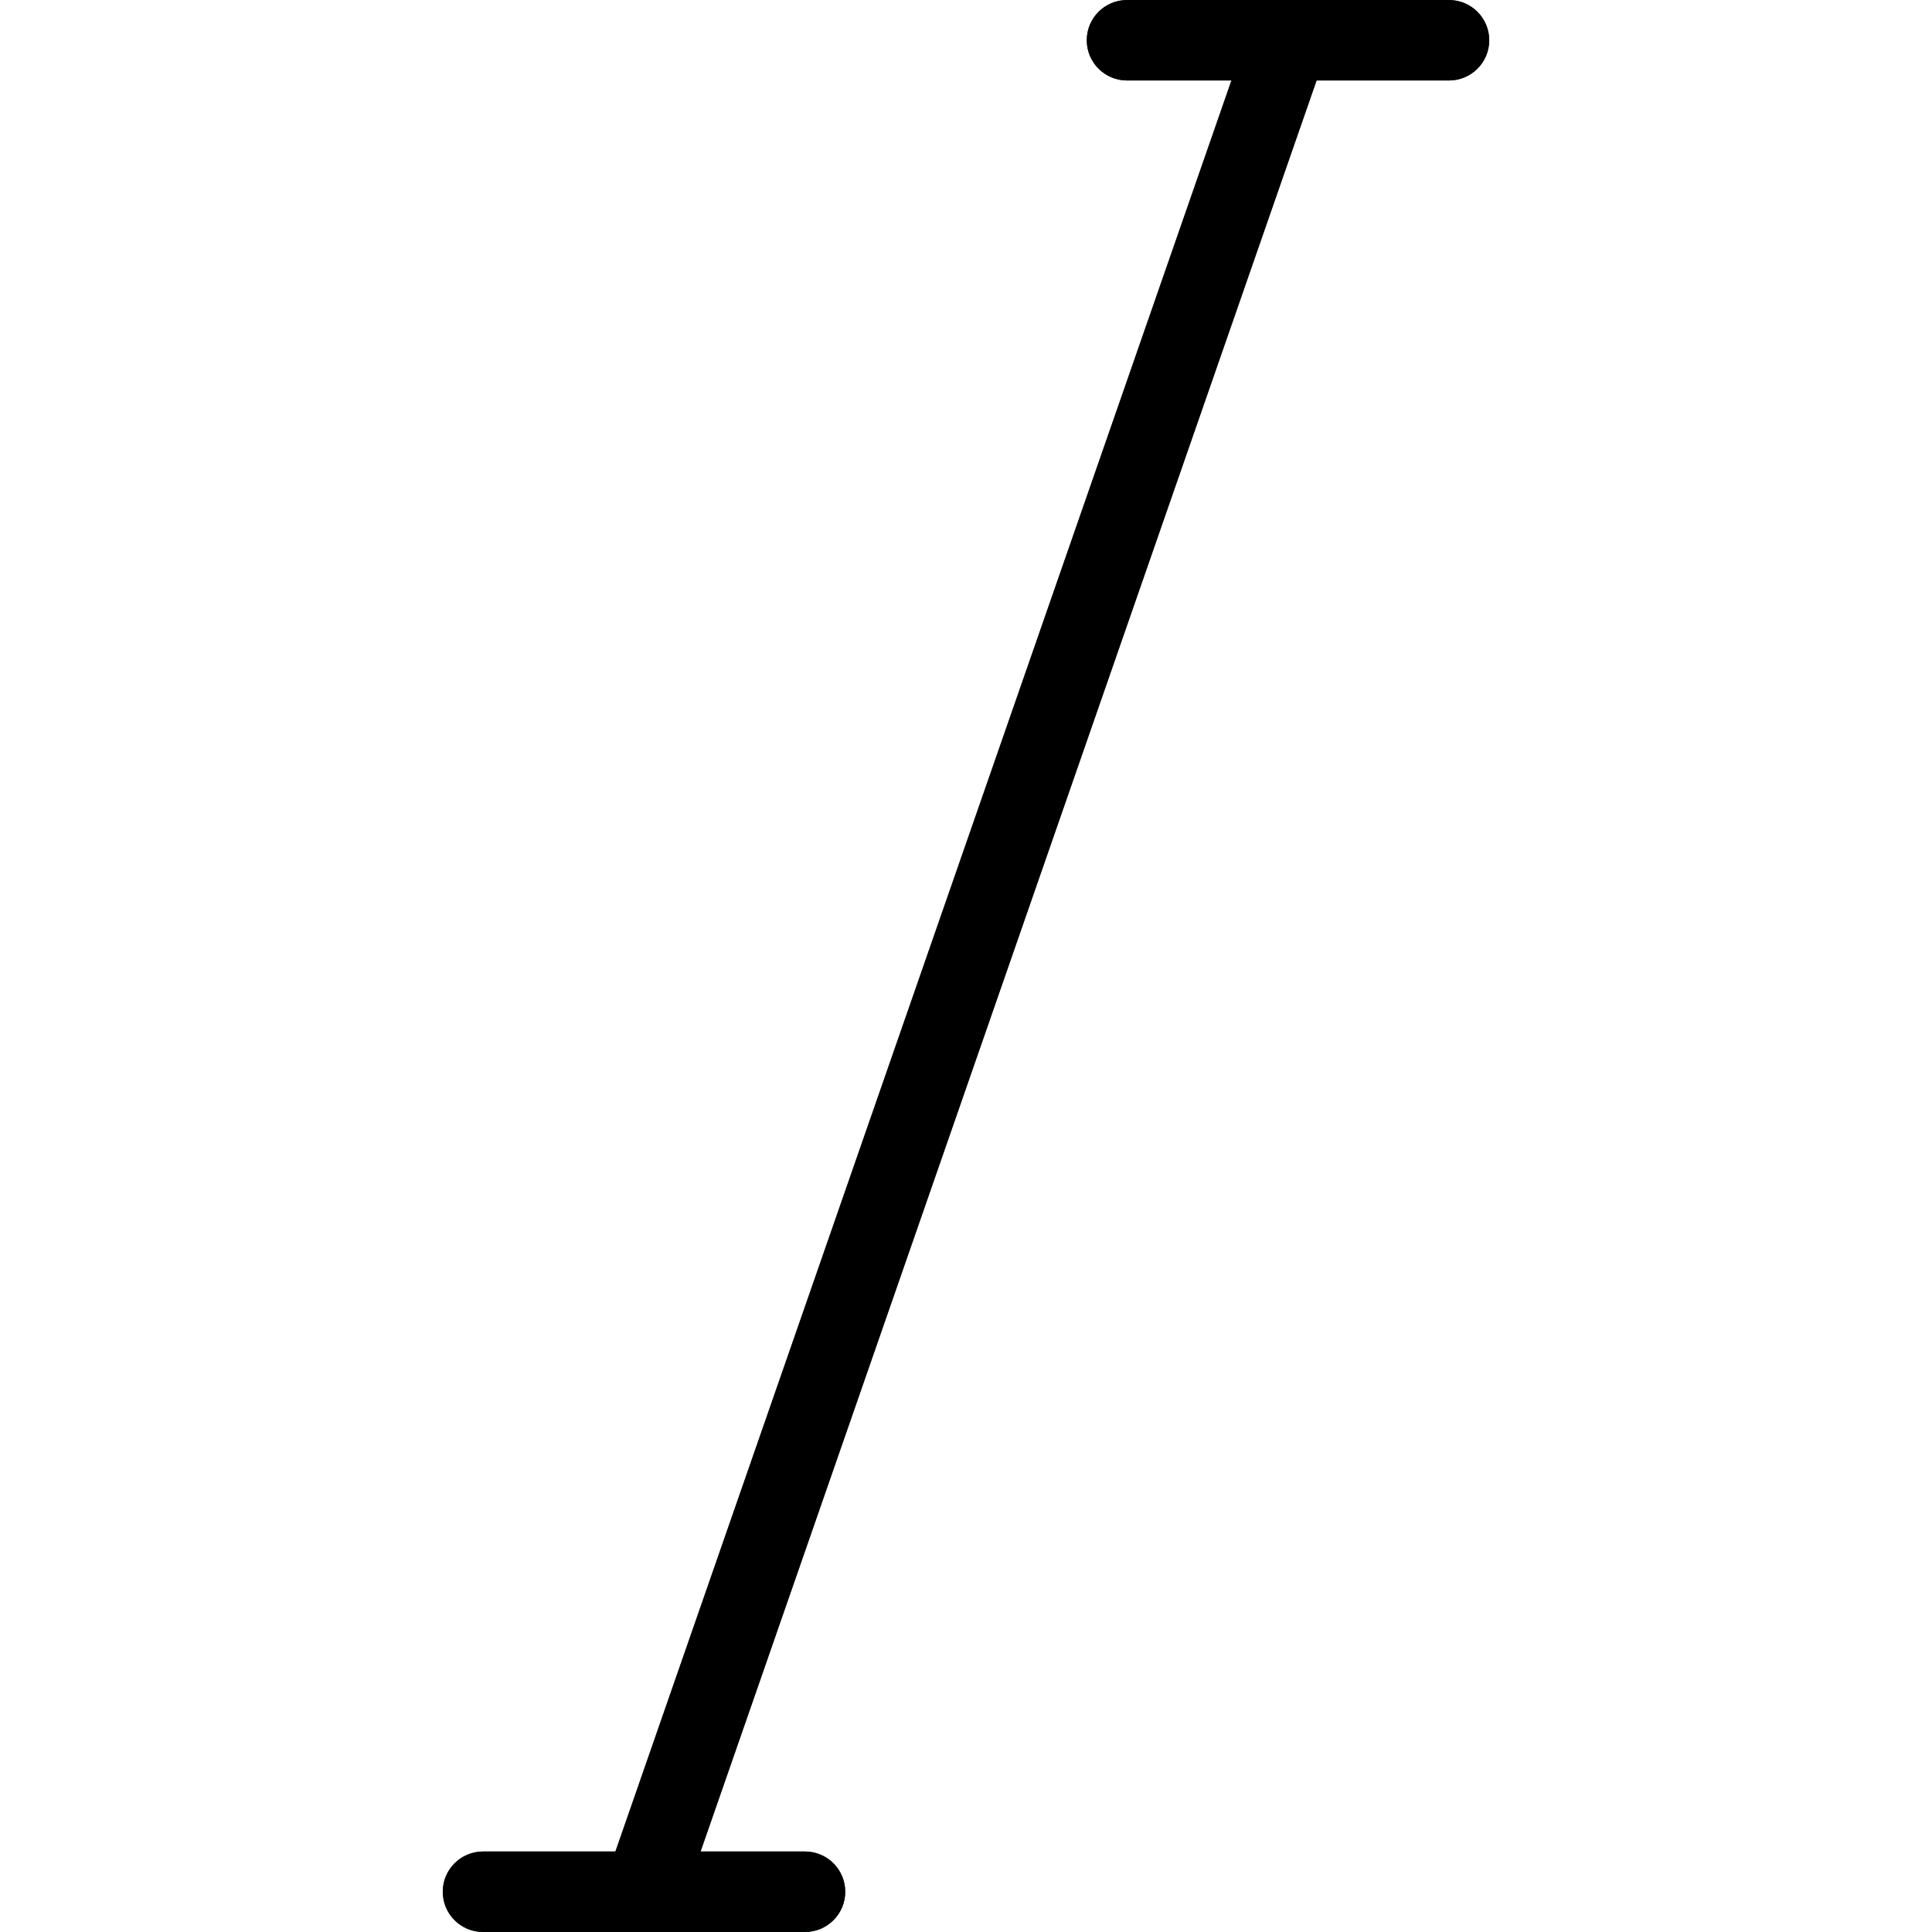
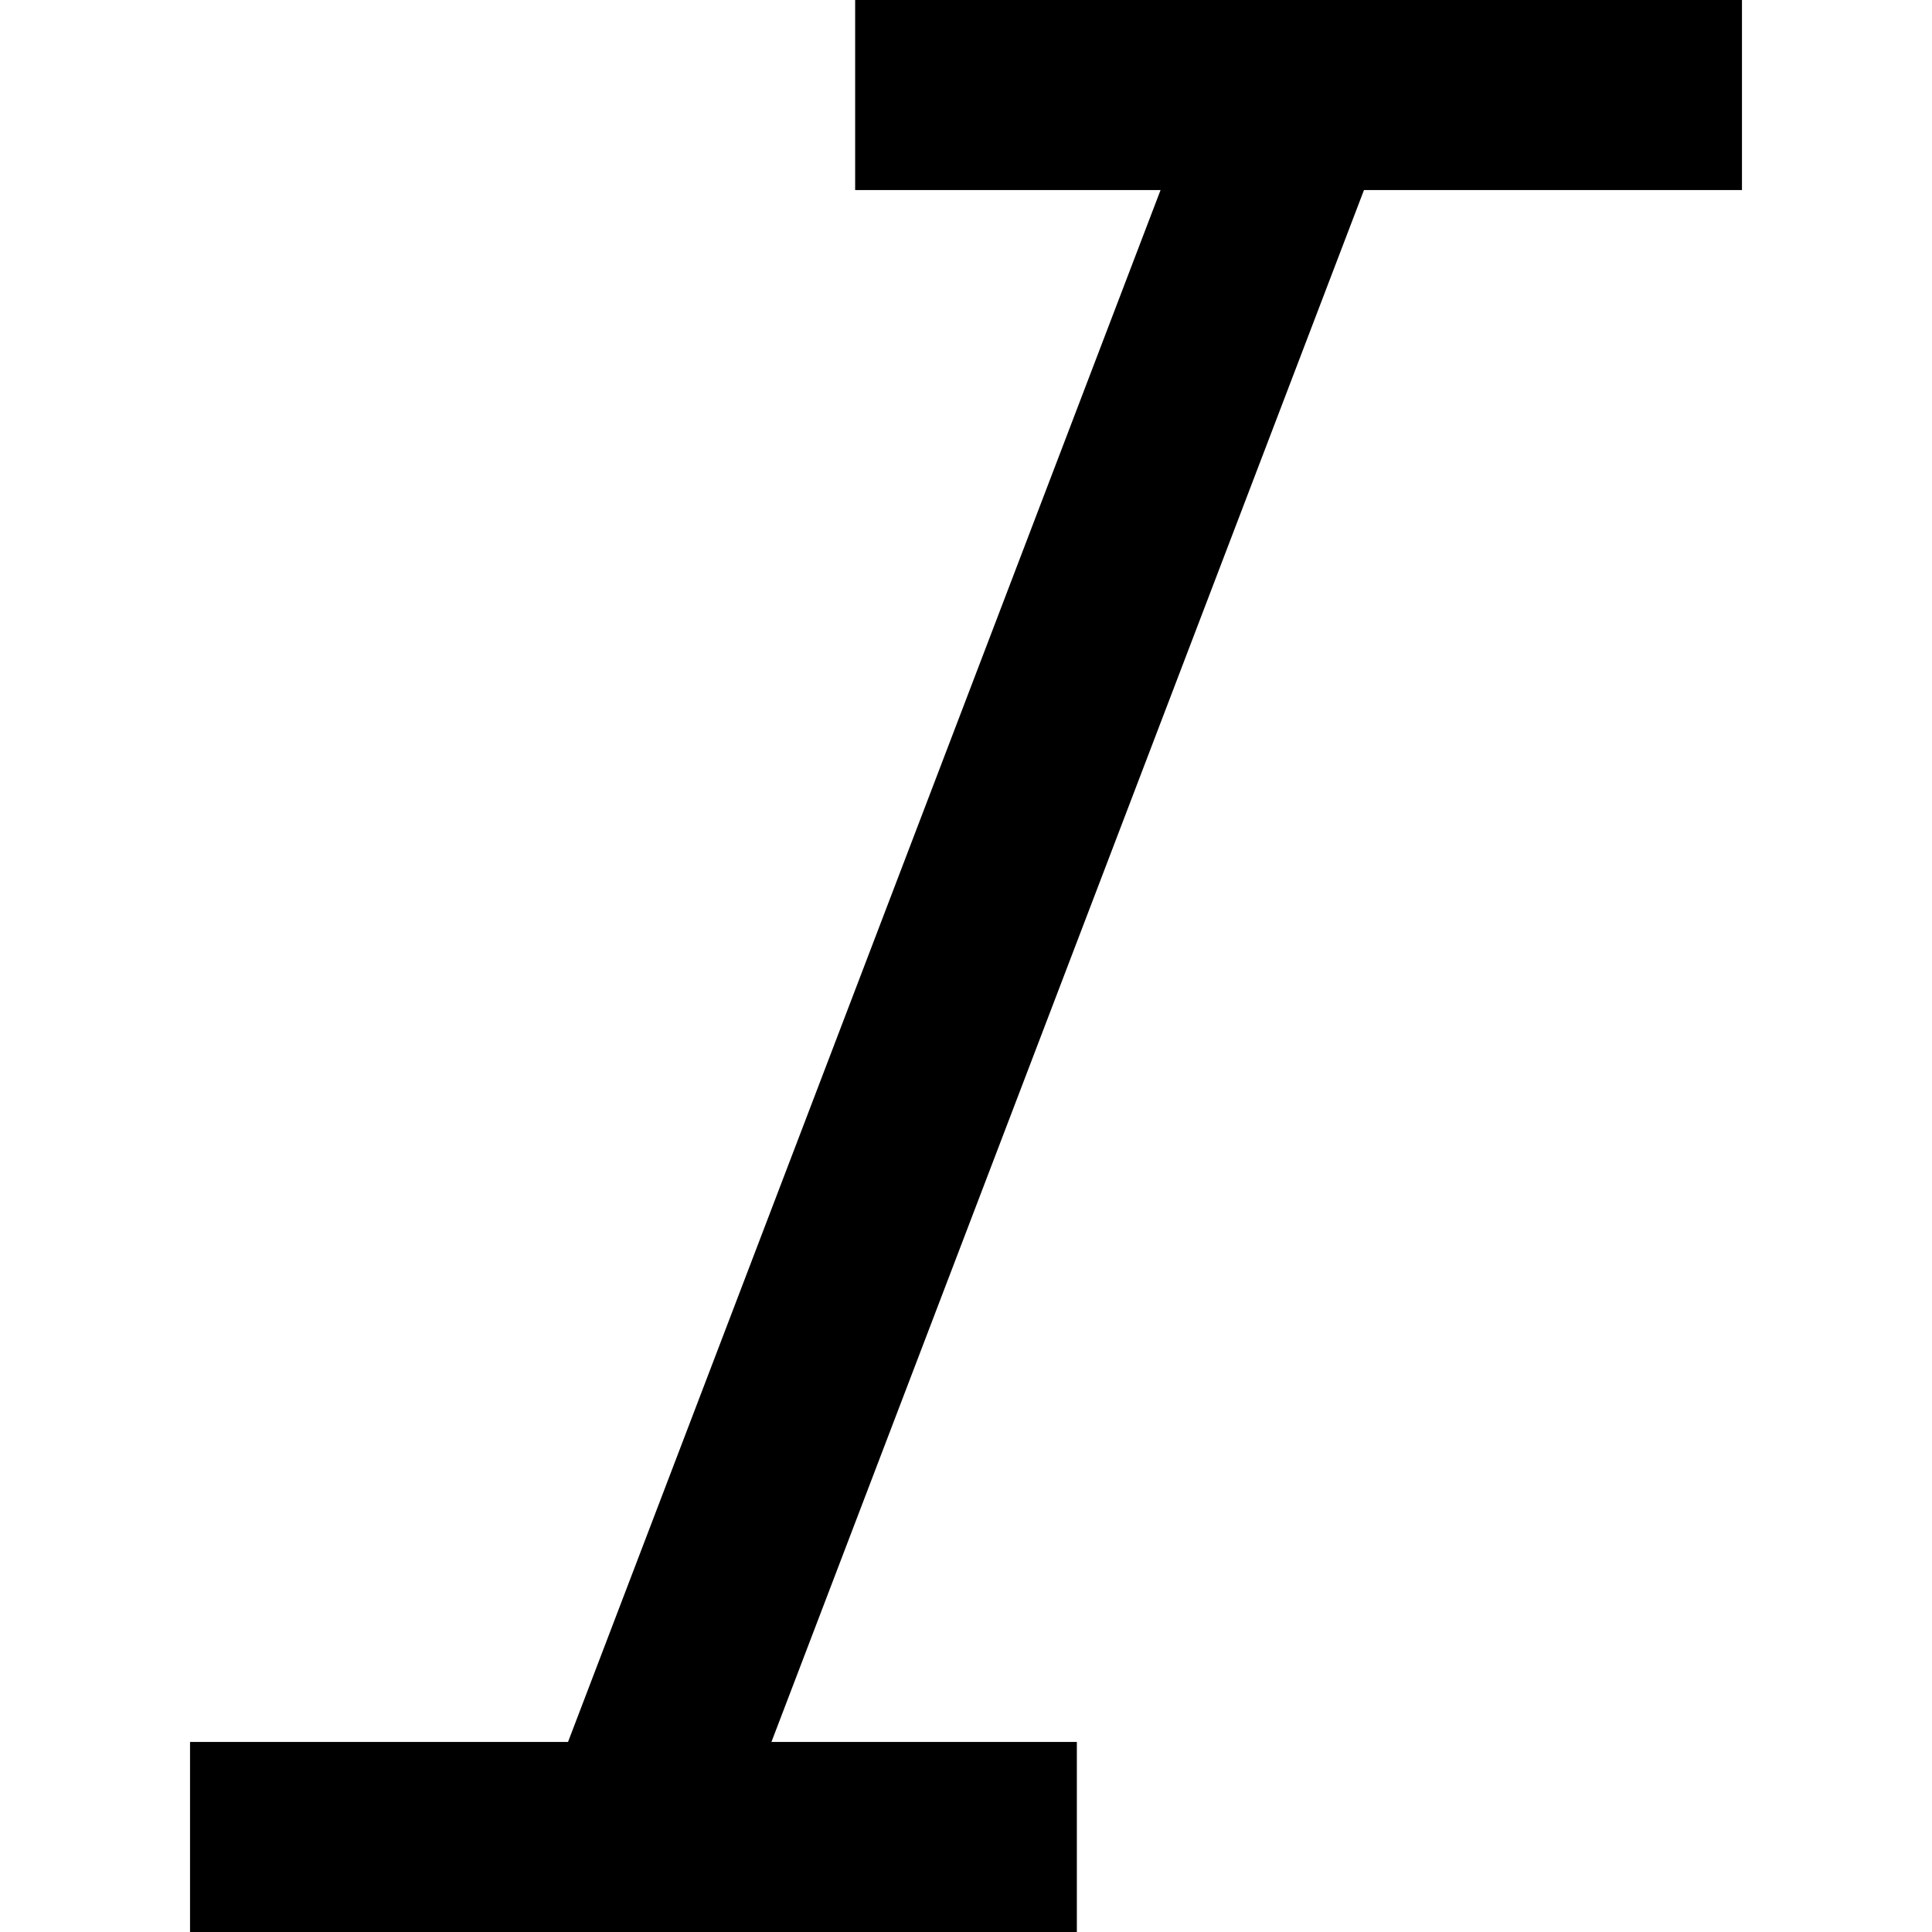
- <svg xmlns="http://www.w3.org/2000/svg" version="1.1" id="Capa_1" x="0px" y="0px" viewBox="0 0 512 512" style="enable-background:new 0 0 512 512;" xml:space="preserve">
-   <g>
-     <path style="fill:#455A64;" d="M213.333,512H128c-5.891,0-10.667-4.776-10.667-10.667s4.776-10.667,10.667-10.667h85.333   c5.891,0,10.667,4.776,10.667,10.667S219.224,512,213.333,512z" />
-     <path style="fill:#455A64;" d="M170.667,512c-1.192,0.001-2.375-0.201-3.499-0.597c-5.558-1.935-8.499-8.007-6.571-13.568   L331.264,7.168c2.131-5.492,8.311-8.216,13.803-6.085c5.216,2.024,7.982,7.735,6.335,13.082L180.736,504.832   C179.247,509.121,175.207,511.997,170.667,512z" />
-     <path style="fill:#455A64;" d="M384,21.333h-85.333c-5.891,0-10.667-4.776-10.667-10.667S292.776,0,298.667,0H384   c5.891,0,10.667,4.776,10.667,10.667S389.891,21.333,384,21.333z" />
-   </g>
-   <path d="M213.333,512H128c-5.891,0-10.667-4.776-10.667-10.667s4.776-10.667,10.667-10.667h85.333  c5.891,0,10.667,4.776,10.667,10.667S219.224,512,213.333,512z" />
-   <path d="M170.667,512c-1.192,0.001-2.375-0.201-3.499-0.597c-5.558-1.935-8.499-8.007-6.571-13.568L331.264,7.168  c2.131-5.492,8.311-8.216,13.803-6.085c5.216,2.024,7.982,7.735,6.335,13.082L180.736,504.832  C179.247,509.121,175.207,511.997,170.667,512z" />
-   <path d="M384,21.333h-85.333c-5.891,0-10.667-4.776-10.667-10.667S292.776,0,298.667,0H384c5.891,0,10.667,4.776,10.667,10.667  S389.891,21.333,384,21.333z" />
+ <svg xmlns="http://www.w3.org/2000/svg" version="1.1" id="Layer_1" x="0px" y="0px" viewBox="0 0 305 305" style="enable-background:new 0 0 305 305;" xml:space="preserve">
+   <polygon points="275,30 275,0 135,0 135,30 183.216,30 89.671,275 30,275 30,305 170,305 170,275 121.784,275 215.329,30 " />
  <g>
</g>
  <g>
</g>
  <g>
</g>
  <g>
</g>
  <g>
</g>
  <g>
</g>
  <g>
</g>
  <g>
</g>
  <g>
</g>
  <g>
</g>
  <g>
</g>
  <g>
</g>
  <g>
</g>
  <g>
</g>
  <g>
</g>
</svg>
